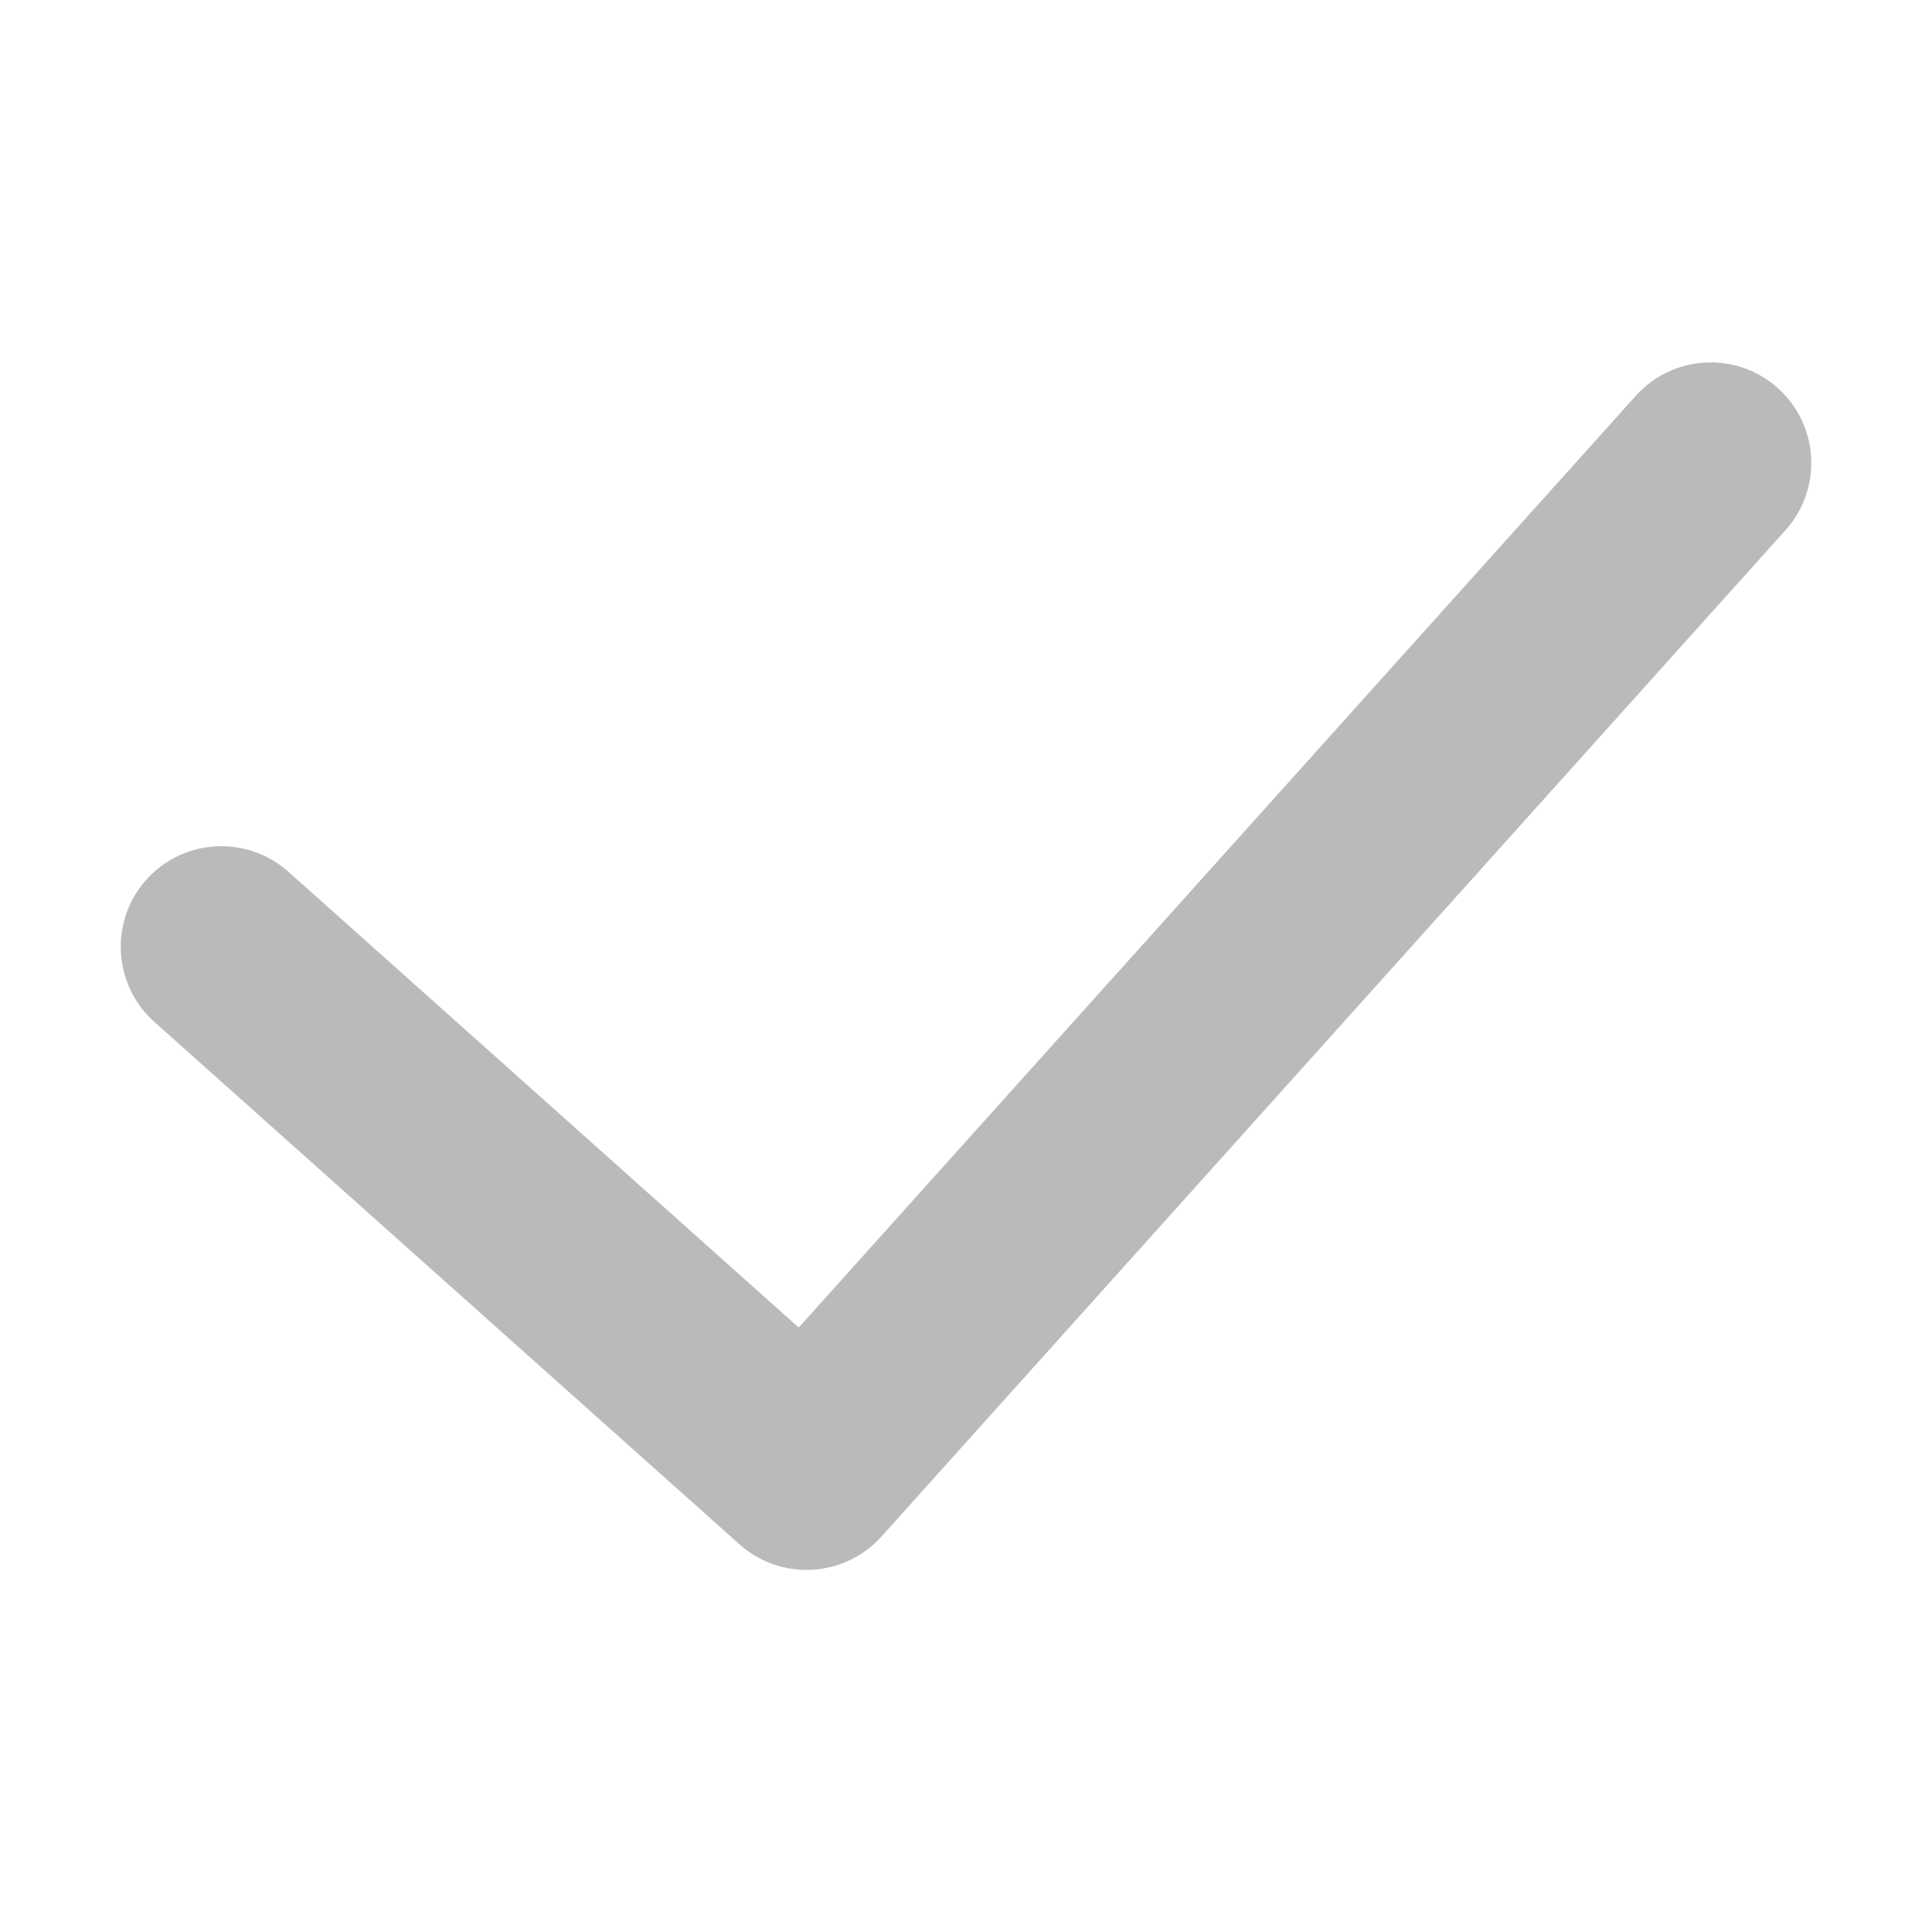
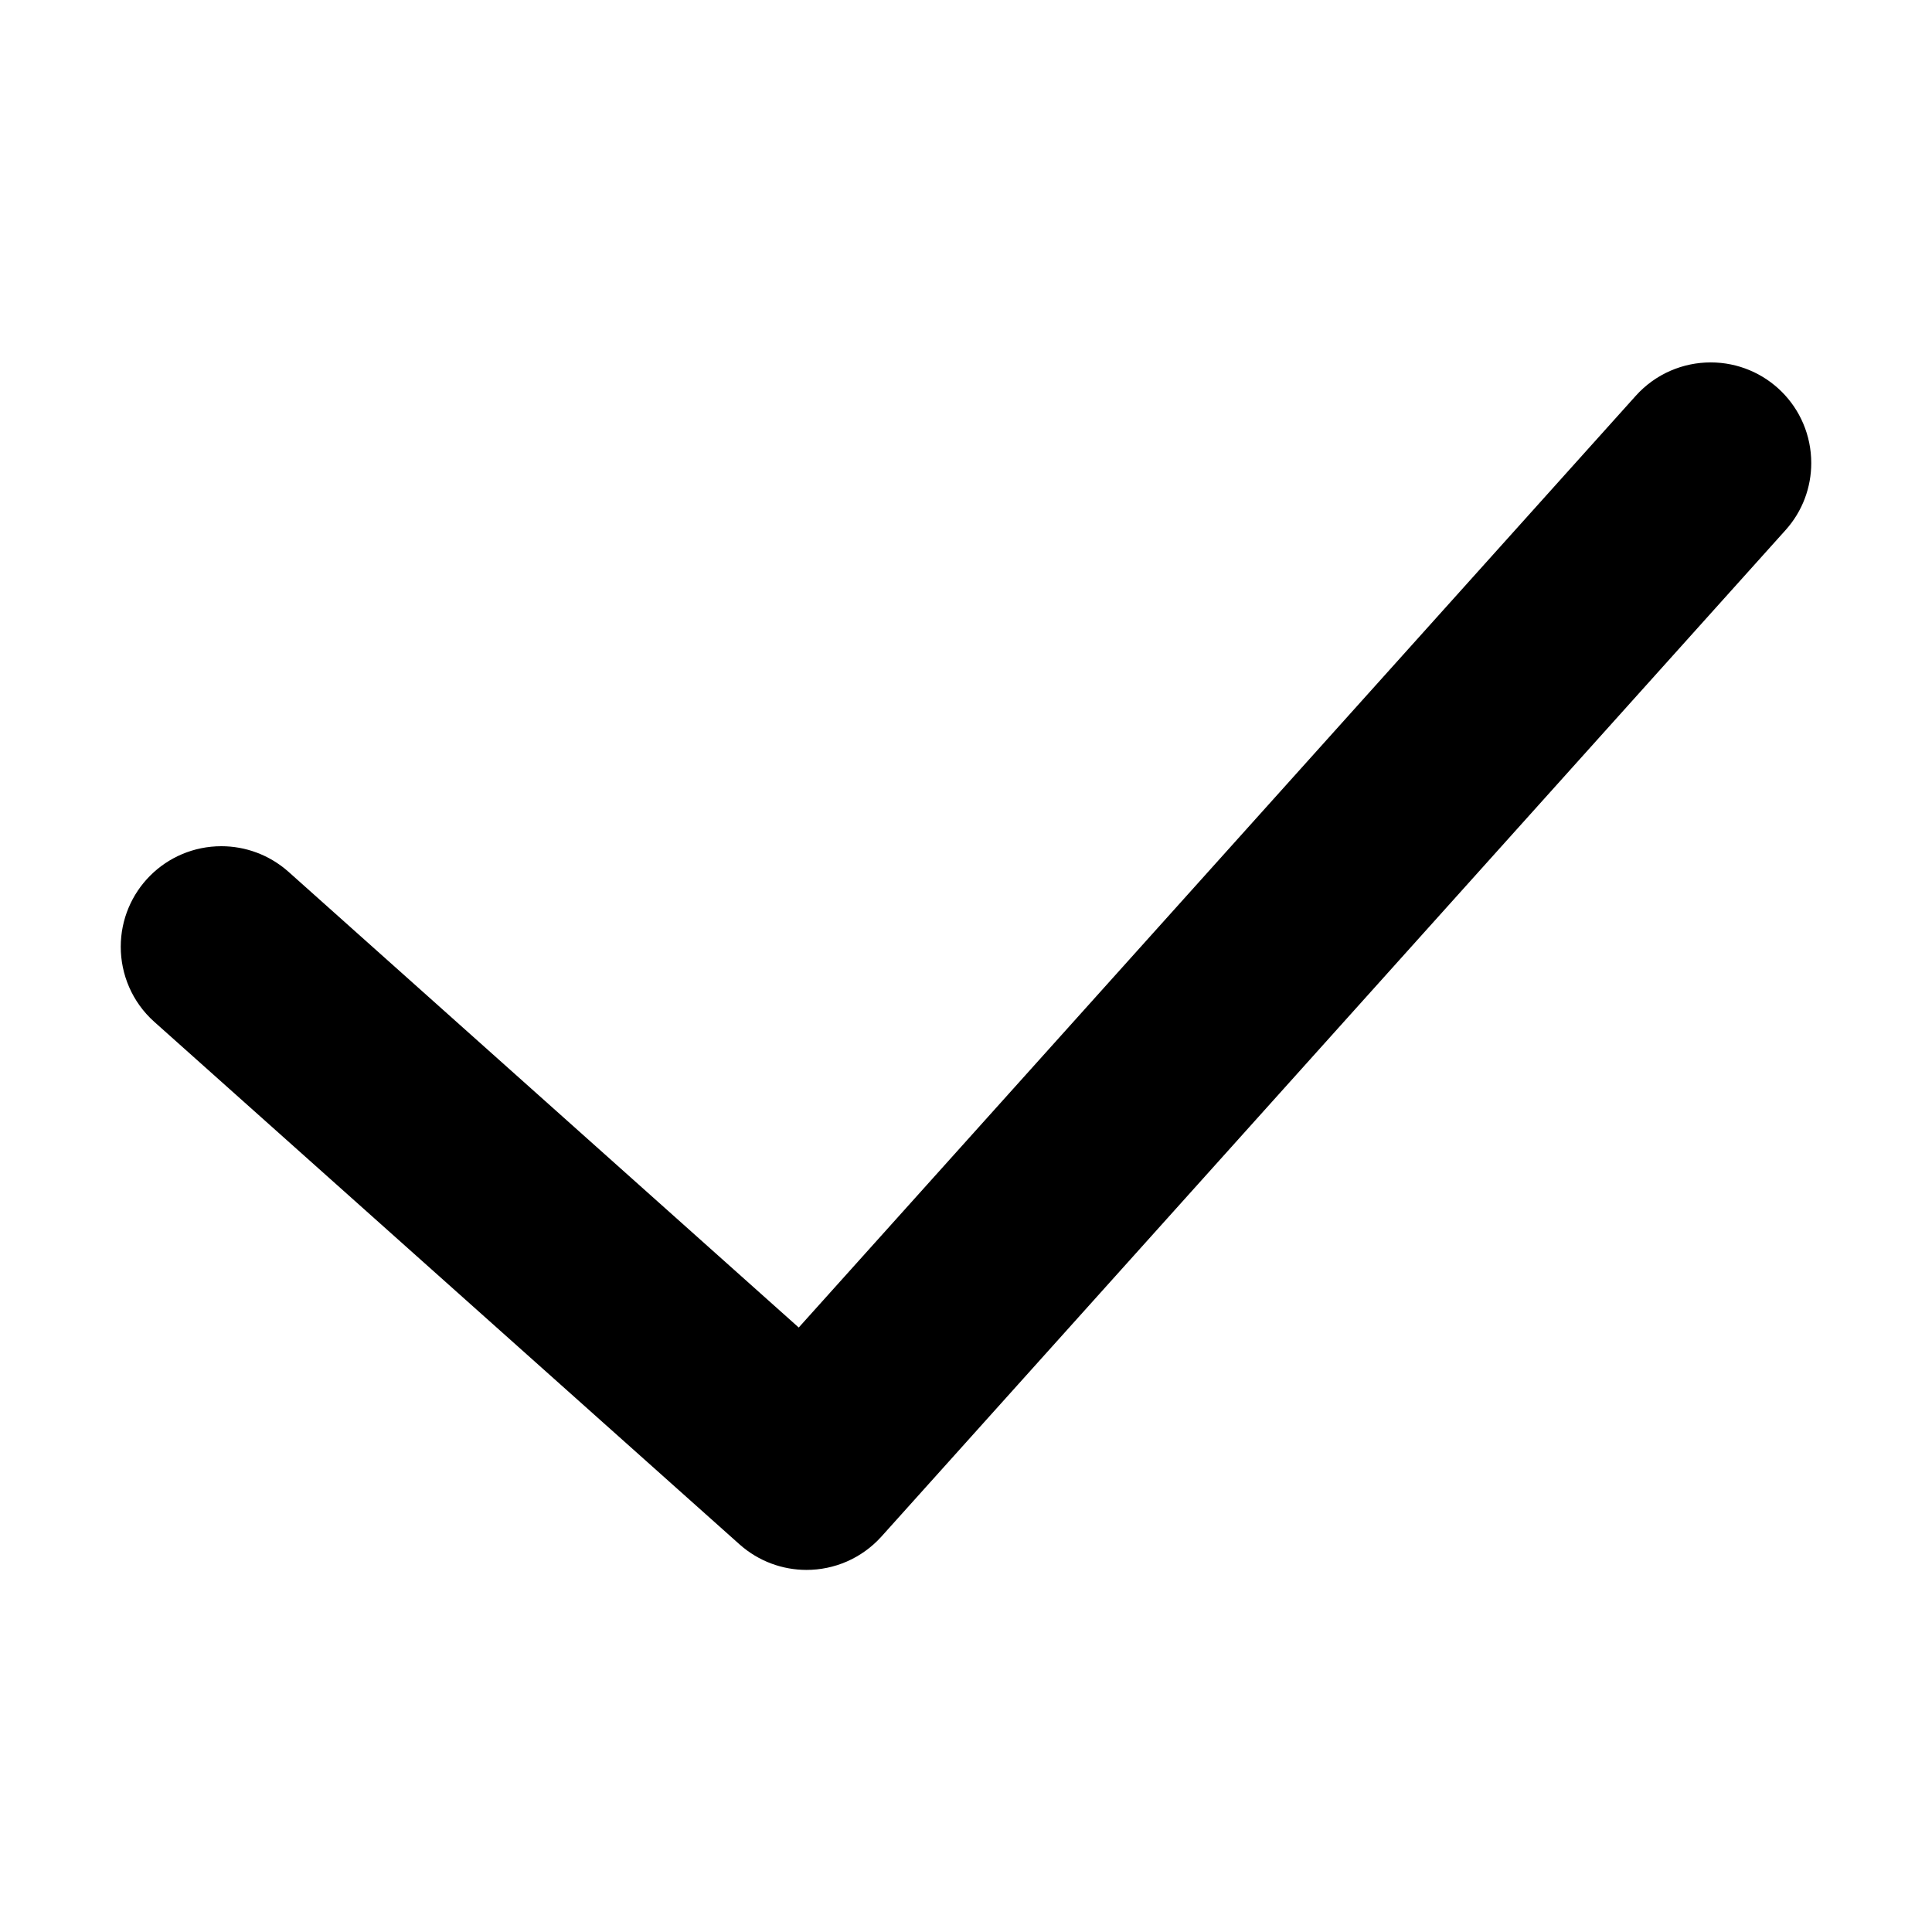
- <svg xmlns="http://www.w3.org/2000/svg" clip-rule="evenodd" fill="#BABABA" stroke="#BABABA" stroke-linejoin="round" stroke-miterlimit="2" viewBox="0 0 24 24">
+ <svg xmlns="http://www.w3.org/2000/svg" clip-rule="evenodd" fill="currentColor" stroke="currentColor" stroke-linejoin="round" stroke-miterlimit="2" viewBox="0 0 24 24">
  <path d="m2.25 12.321 7.27 6.491c.143.127.321.19.499.19.206 0 .41-.084.559-.249l11.23-12.501c.129-.143.192-.321.192-.5 0-.419-.338-.75-.749-.75-.206 0-.411.084-.559.249l-10.731 11.945-6.711-5.994c-.144-.127-.322-.19-.5-.19-.417 0-.75.336-.75.749 0 .206.084.412.25.56" fill-rule="nonzero" />
</svg>
